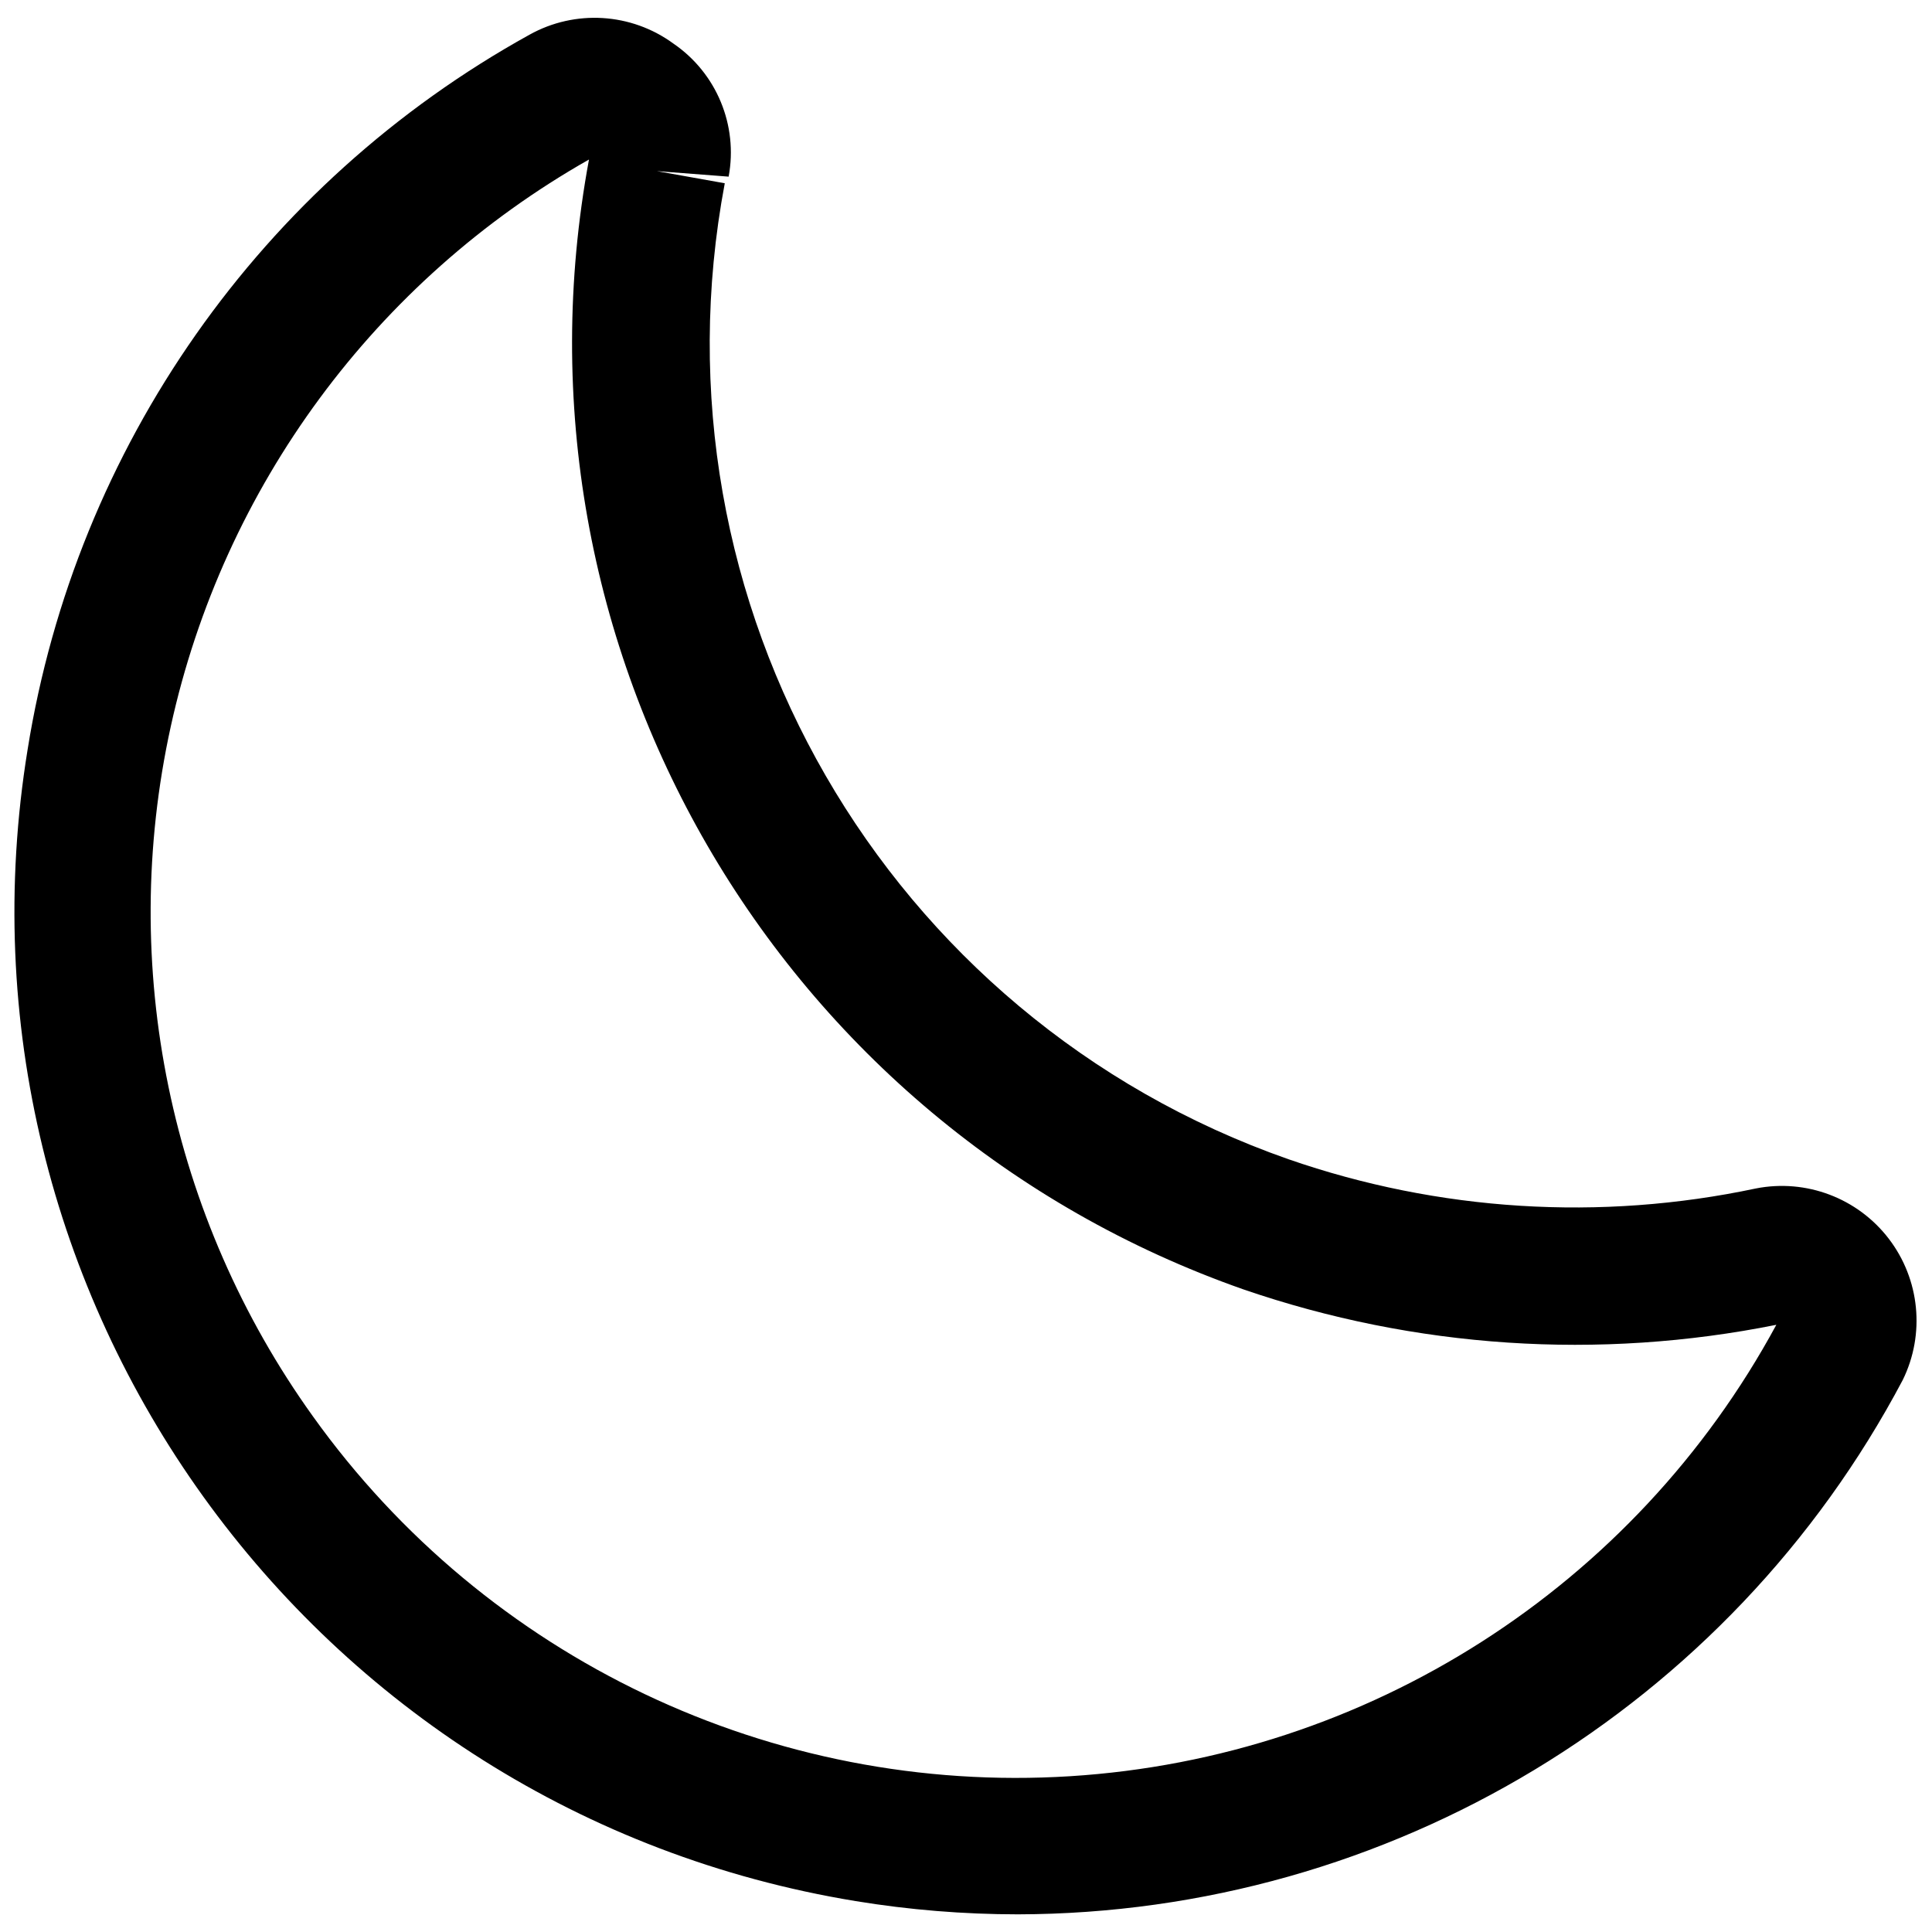
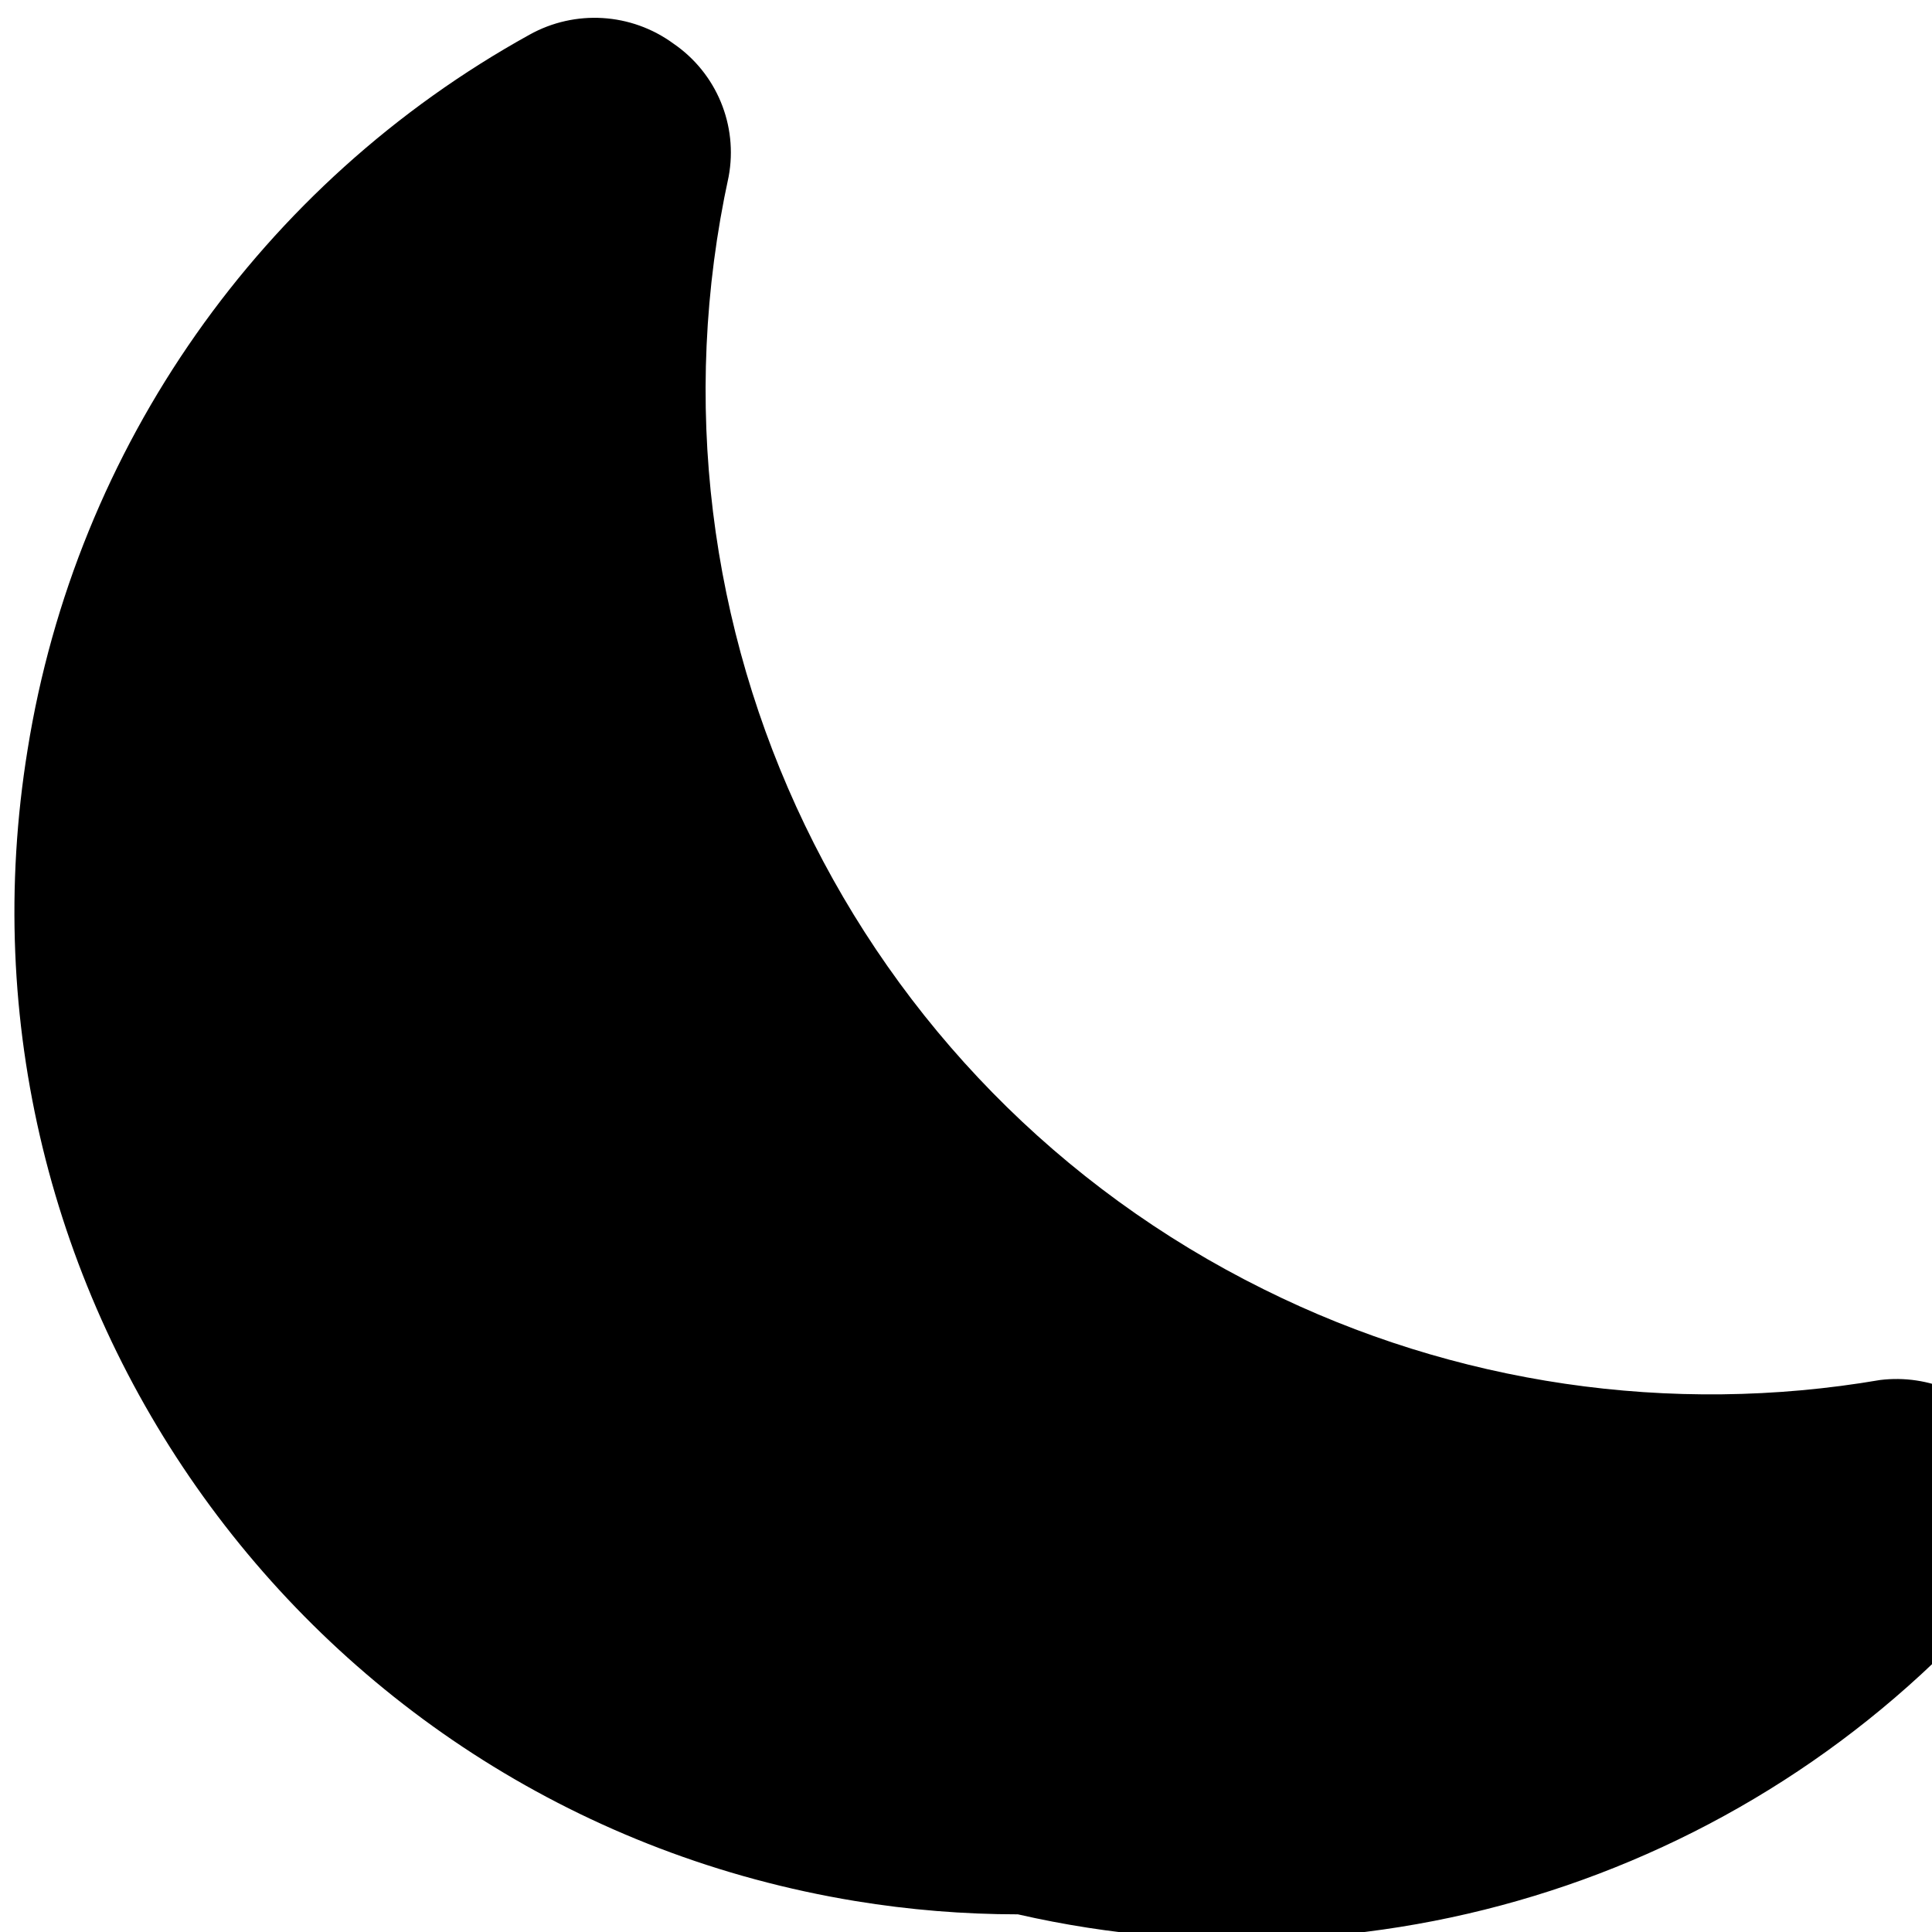
- <svg xmlns="http://www.w3.org/2000/svg" fill="#000000" width="800px" height="800px" viewBox="0 0 35 35" data-name="Layer 2" id="Layer_2">
-   <path d="M18.44,34.68a18.22,18.22,0,0,1-2.94-.24,18.18,18.18,0,0,1-15-20.86A18.06,18.06,0,0,1,9.59.63,2.42,2.42,0,0,1,12.2.79a2.39,2.39,0,0,1,1,2.41L11.9,3.1l1.23.22A15.66,15.66,0,0,0,23.34,21h0a15.82,15.82,0,0,0,8.47.53A2.44,2.44,0,0,1,34.47,25,18.18,18.18,0,0,1,18.44,34.68ZM10.67,2.89a15.67,15.67,0,0,0-5,22.77A15.66,15.66,0,0,0,32.18,24a18.49,18.49,0,0,1-9.65-.64A18.18,18.18,0,0,1,10.67,2.89Z" />
+ <svg xmlns="http://www.w3.org/2000/svg" width="800px" height="800px" viewBox="0 0 35 35">
+   <path fill="#000000" d="M18.44,34.68a18.22,18.22,0,0,1-2.94-.24,18.18,18.18,0,0,1-15-20.86A18.06,18.06,0,0,1,9.59.63a2.42,2.42,0,0,1,2.61.16,2.39,2.39,0,0,1,1,2.41,18.18,18.18,0,0,0,9.7,20.16,18.18,18.18,0,0,0,11.16,1.64,2.44,2.44,0,0,1,2.5,3.47A18.18,18.18,0,0,1,18.44,34.68Z" />
</svg>
